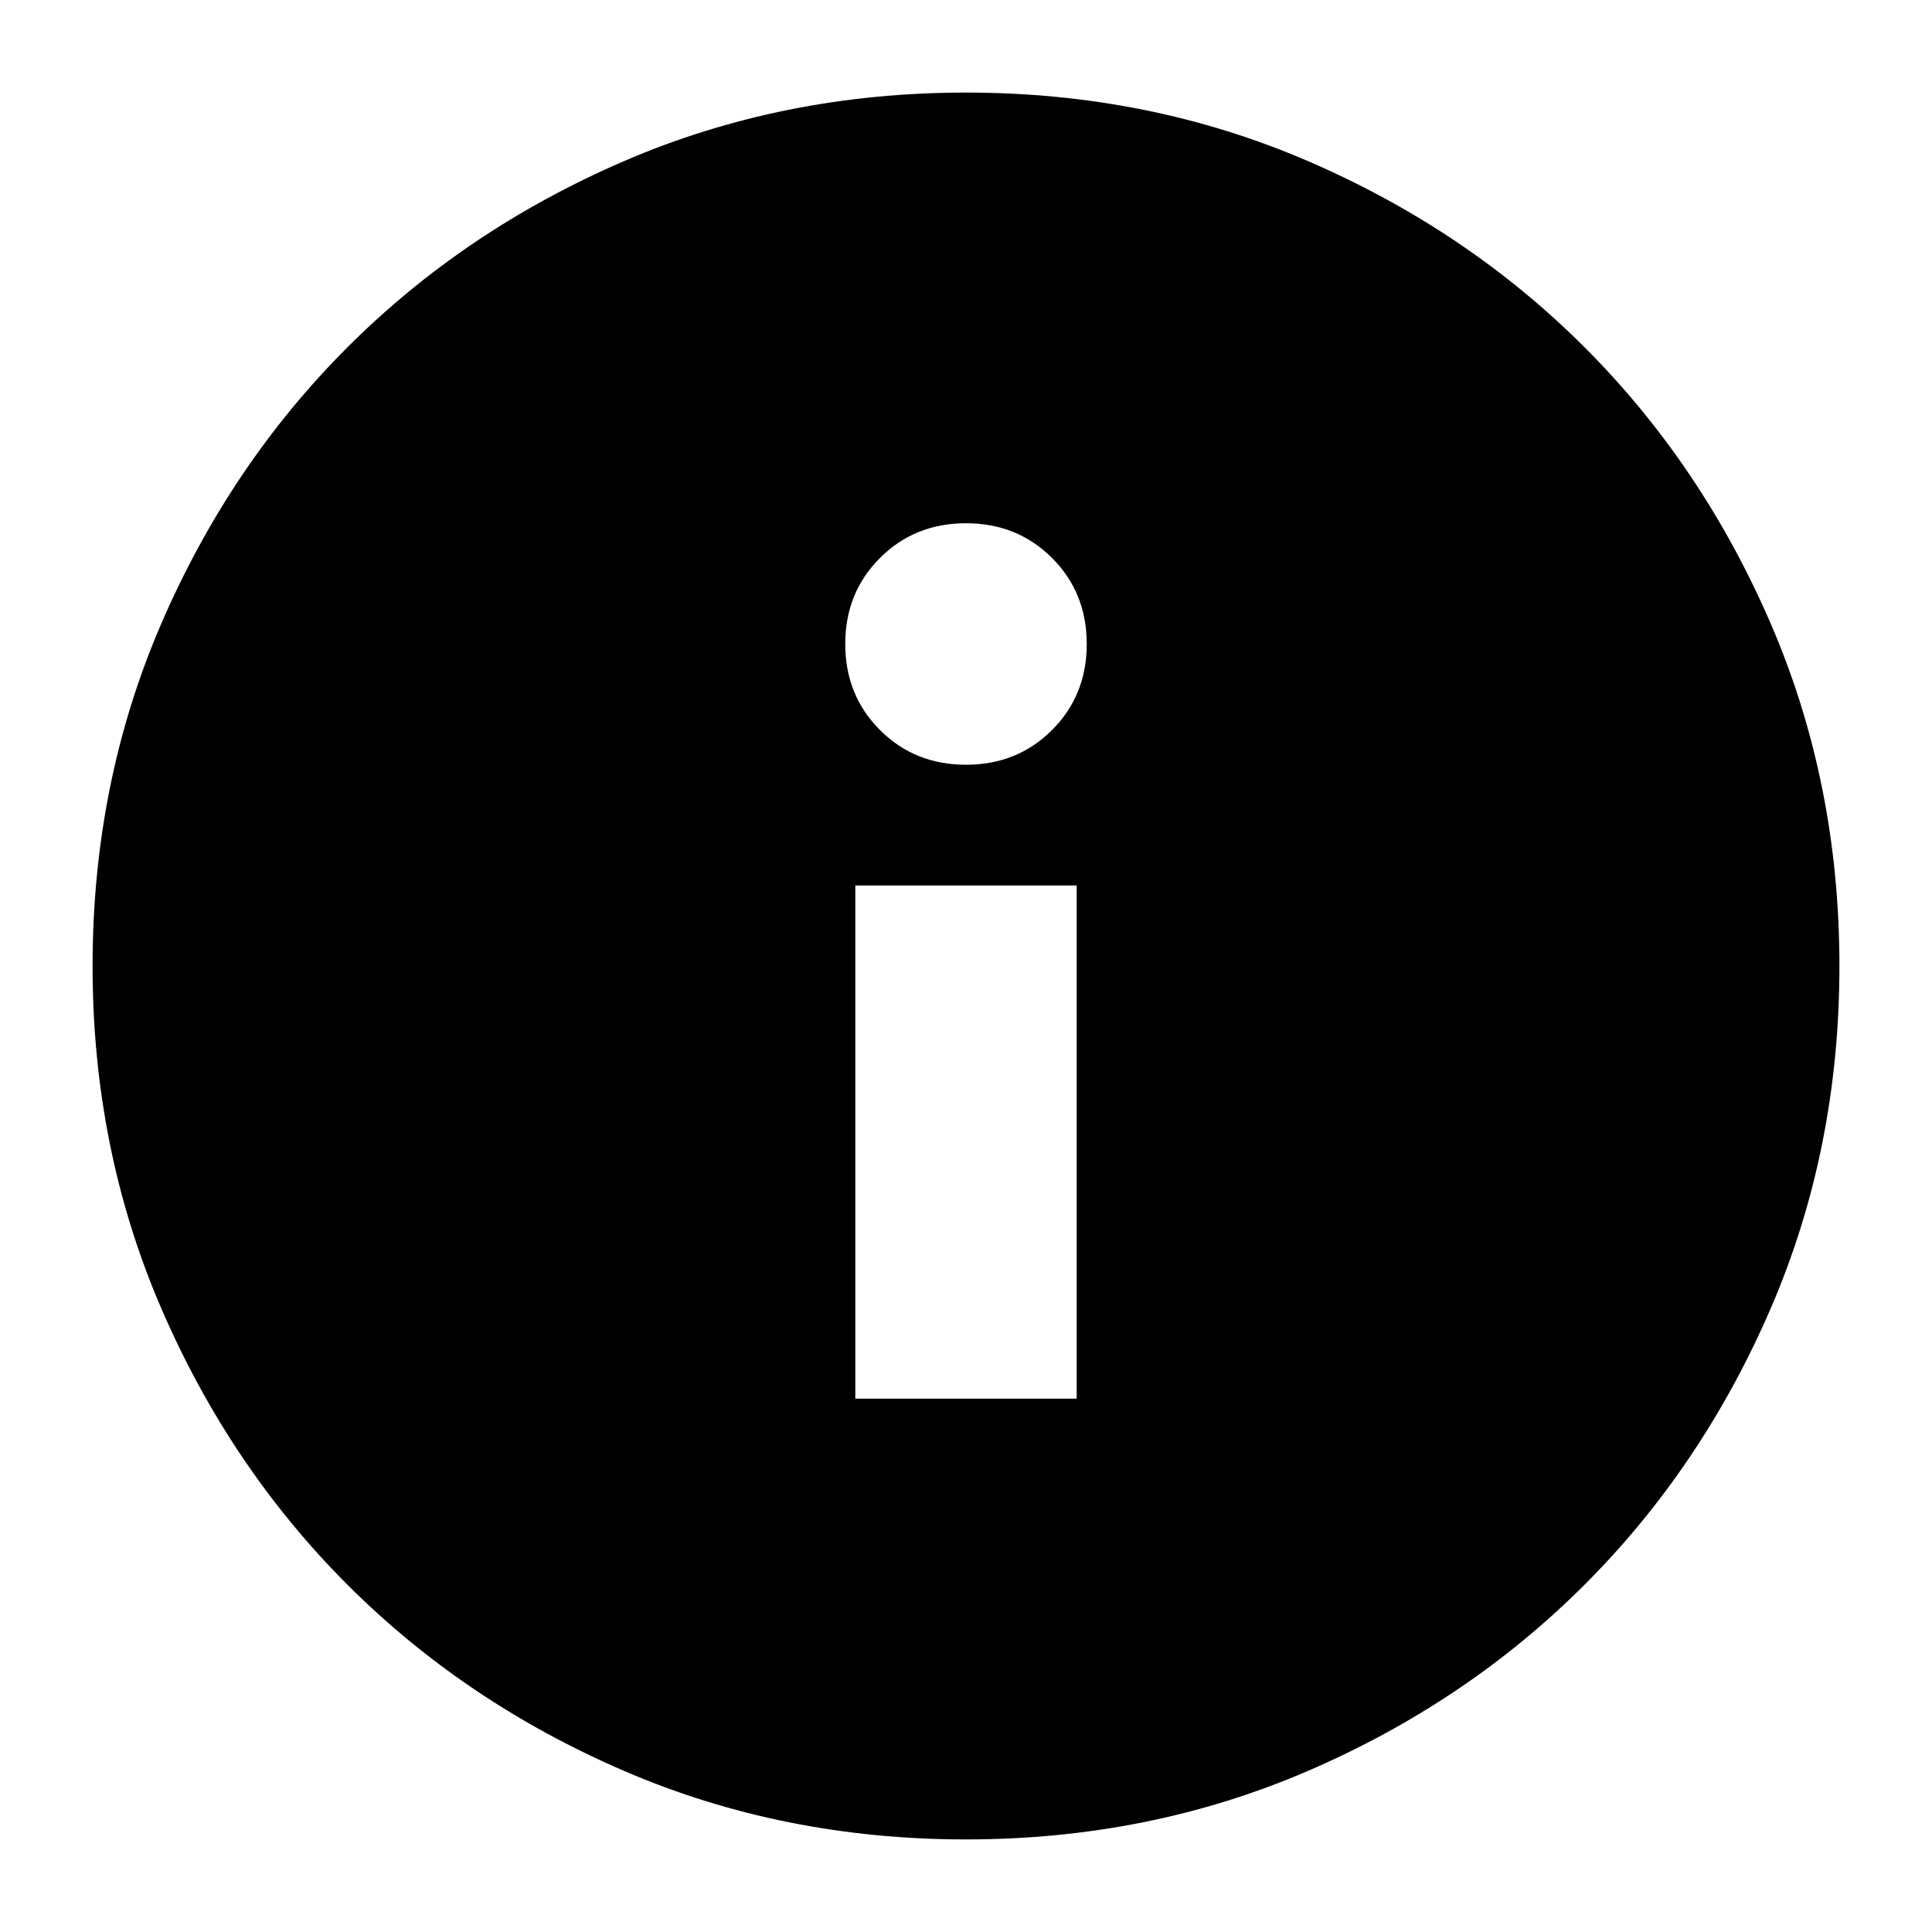
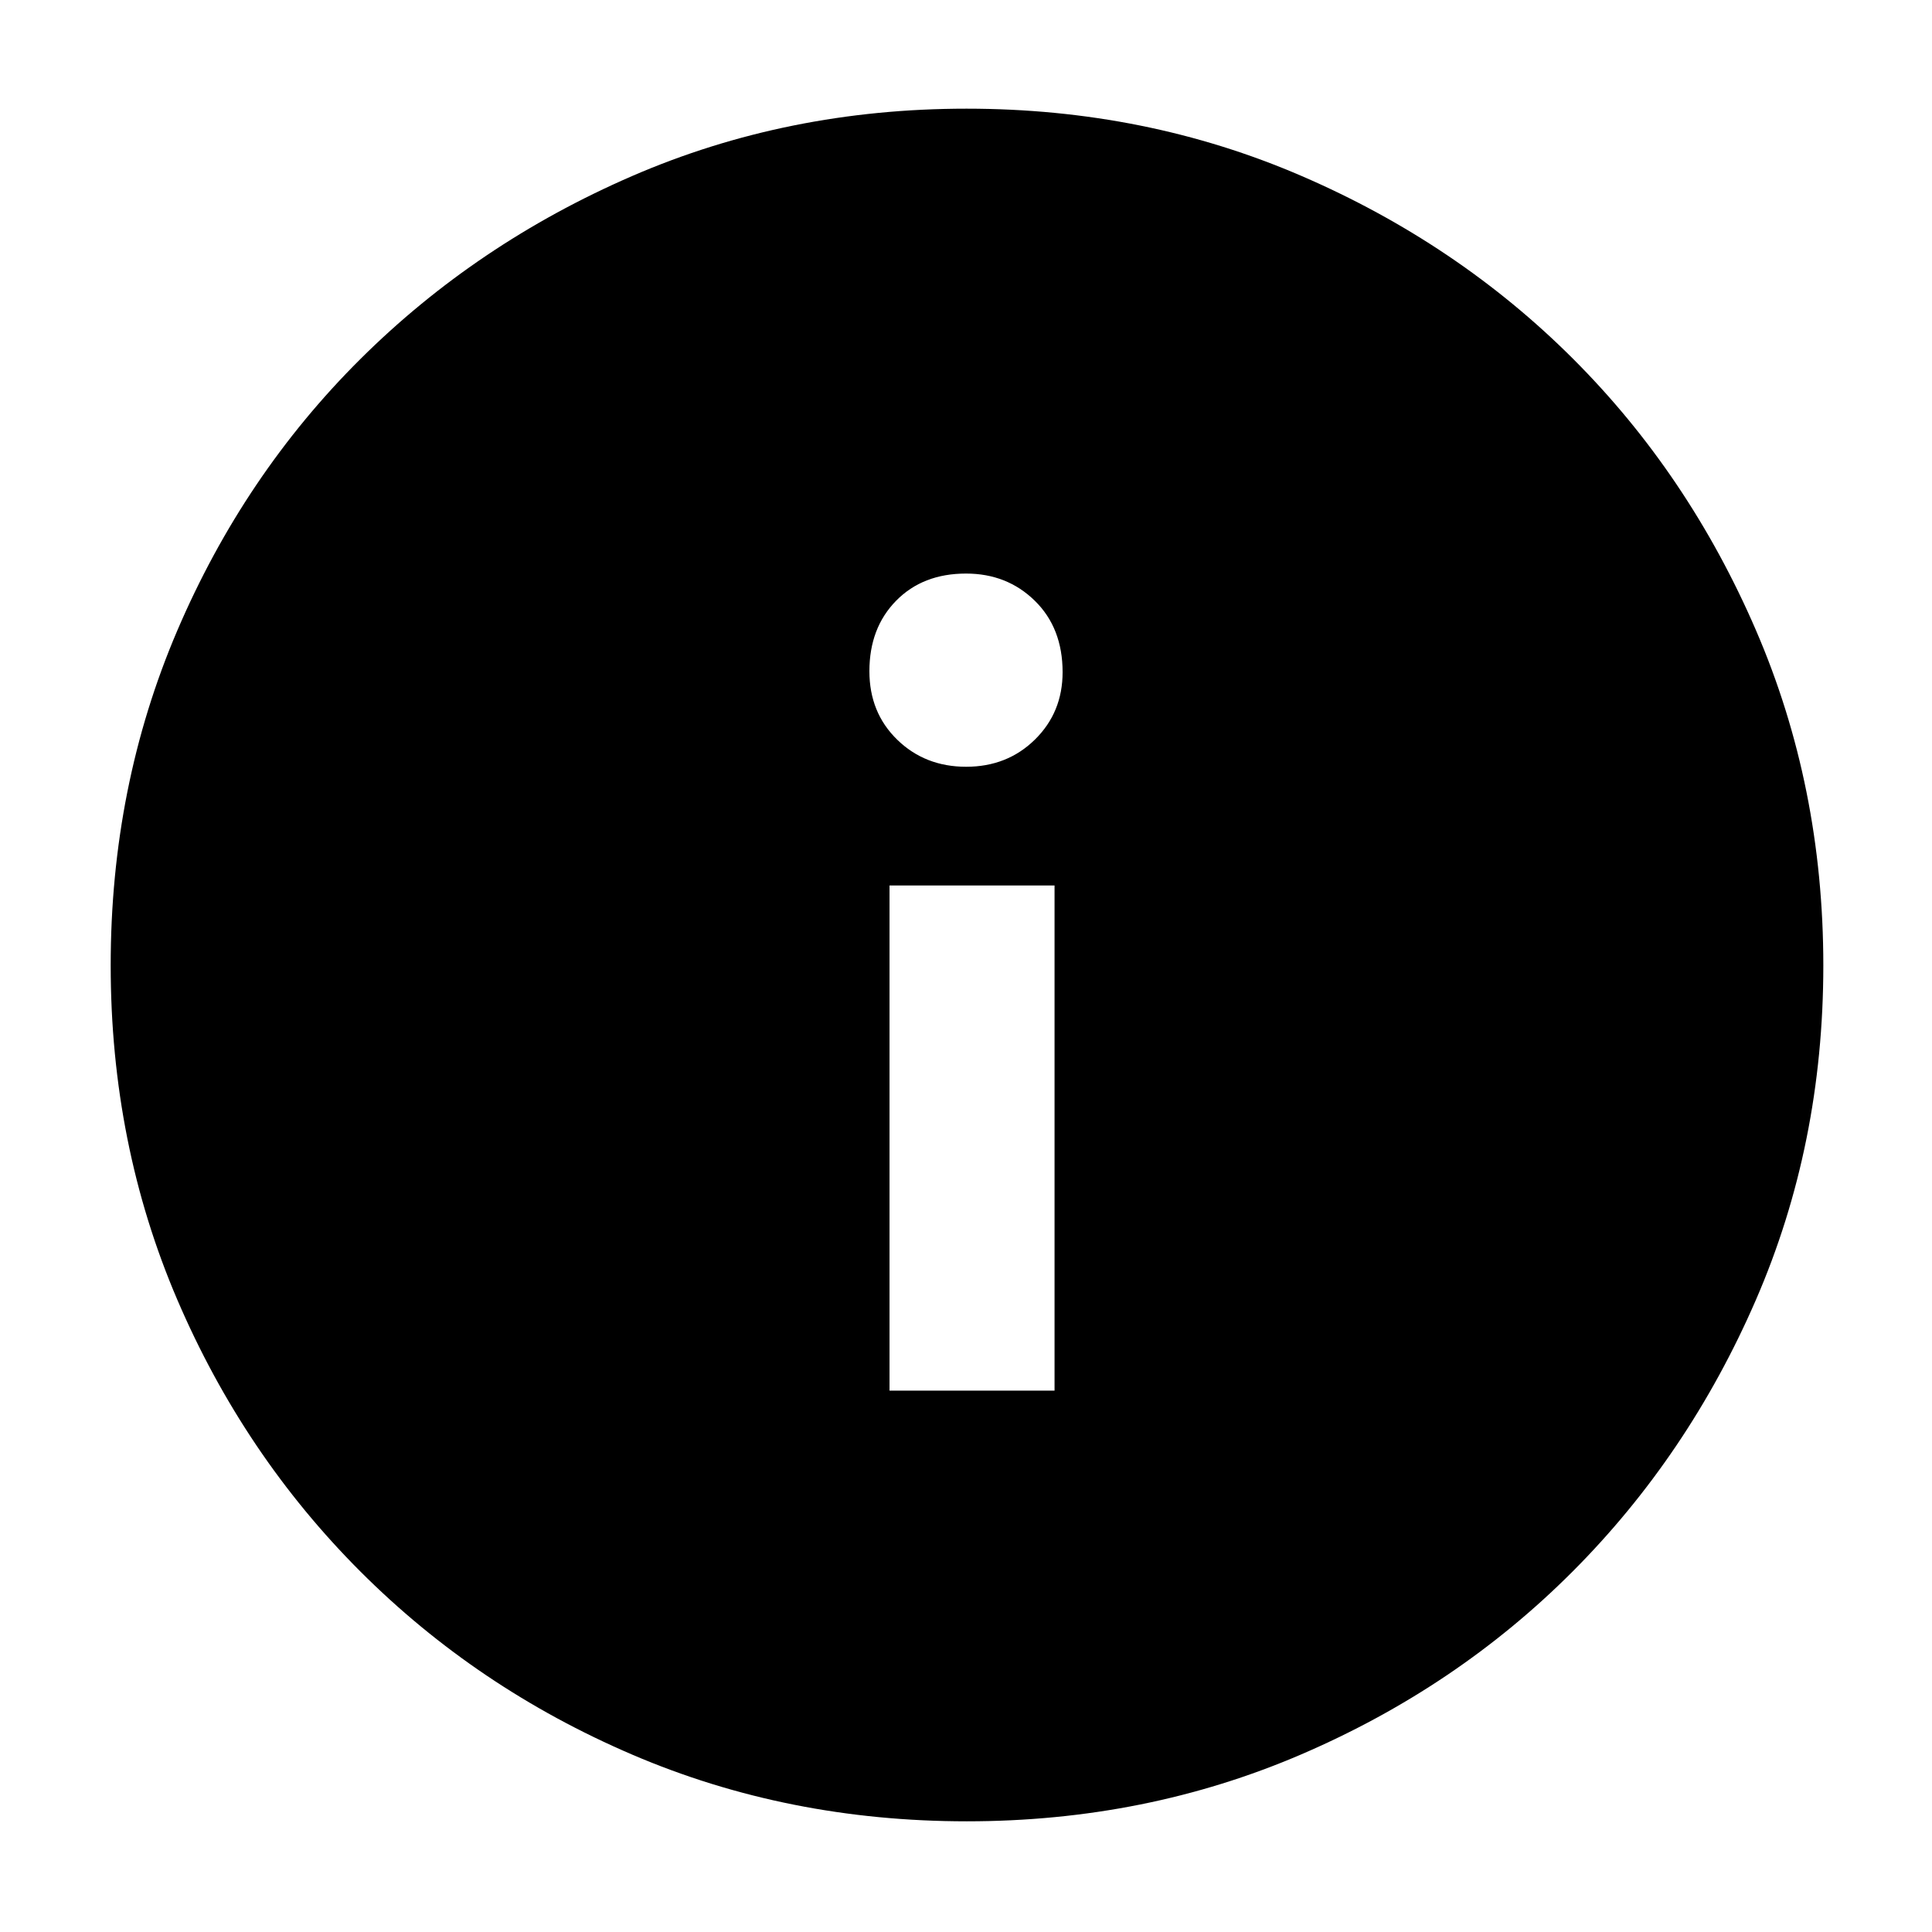
<svg xmlns="http://www.w3.org/2000/svg" height="24" viewBox="0 -960 960 960" width="24">
-   <path fill="currentColor" d="M425-265h110v-255H425v255Zm55-315q25.5 0 42.75-17.25T540-640q0-25.5-17.25-42.75T480-700q-25.5 0-42.75 17.25T420-640q0 25.5 17.25 42.75T480-580Zm0 534q-91 0-169.99-34.08-78.98-34.09-137.41-92.52-58.43-58.43-92.52-137.41Q46-389 46-480q0-91 34.08-169.99 34.09-78.98 92.52-137.41 58.43-58.43 137.41-92.52Q389-914 480-914q91 0 169.99 34.08 78.98 34.09 137.41 92.52 58.43 58.43 92.52 137.41Q914-571 914-480q0 91-34.08 169.99-34.09 78.98-92.52 137.41-58.43 58.43-137.41 92.52Q571-46 480-46Z" />
+   <path fill="currentColor" d="M442-269h82v-251h-82v251Zm38.07-310q20.43 0 34.18-13.51Q528-606.03 528-626q0-21.95-13.79-35.47Q500.41-675 480.02-675q-21.52 0-34.77 13.53Q432-647.95 432-626.5q0 20.6 13.82 34.05Q459.64-579 480.07-579Zm.33 524q-88.87 0-166.12-33.08-77.25-33.09-135.18-91.02-57.93-57.93-91.02-135.12Q55-391.41 55-480.36q0-88.96 33.08-166.29 33.09-77.32 90.86-134.81 57.77-57.48 135.03-91.01Q391.24-906 480.28-906t166.49 33.45q77.44 33.46 134.85 90.81t90.89 134.87Q906-569.34 906-480.27q0 89.01-33.53 166.25t-91.01 134.86q-57.49 57.62-134.83 90.89Q569.28-55 480.4-55Z" />
</svg>
